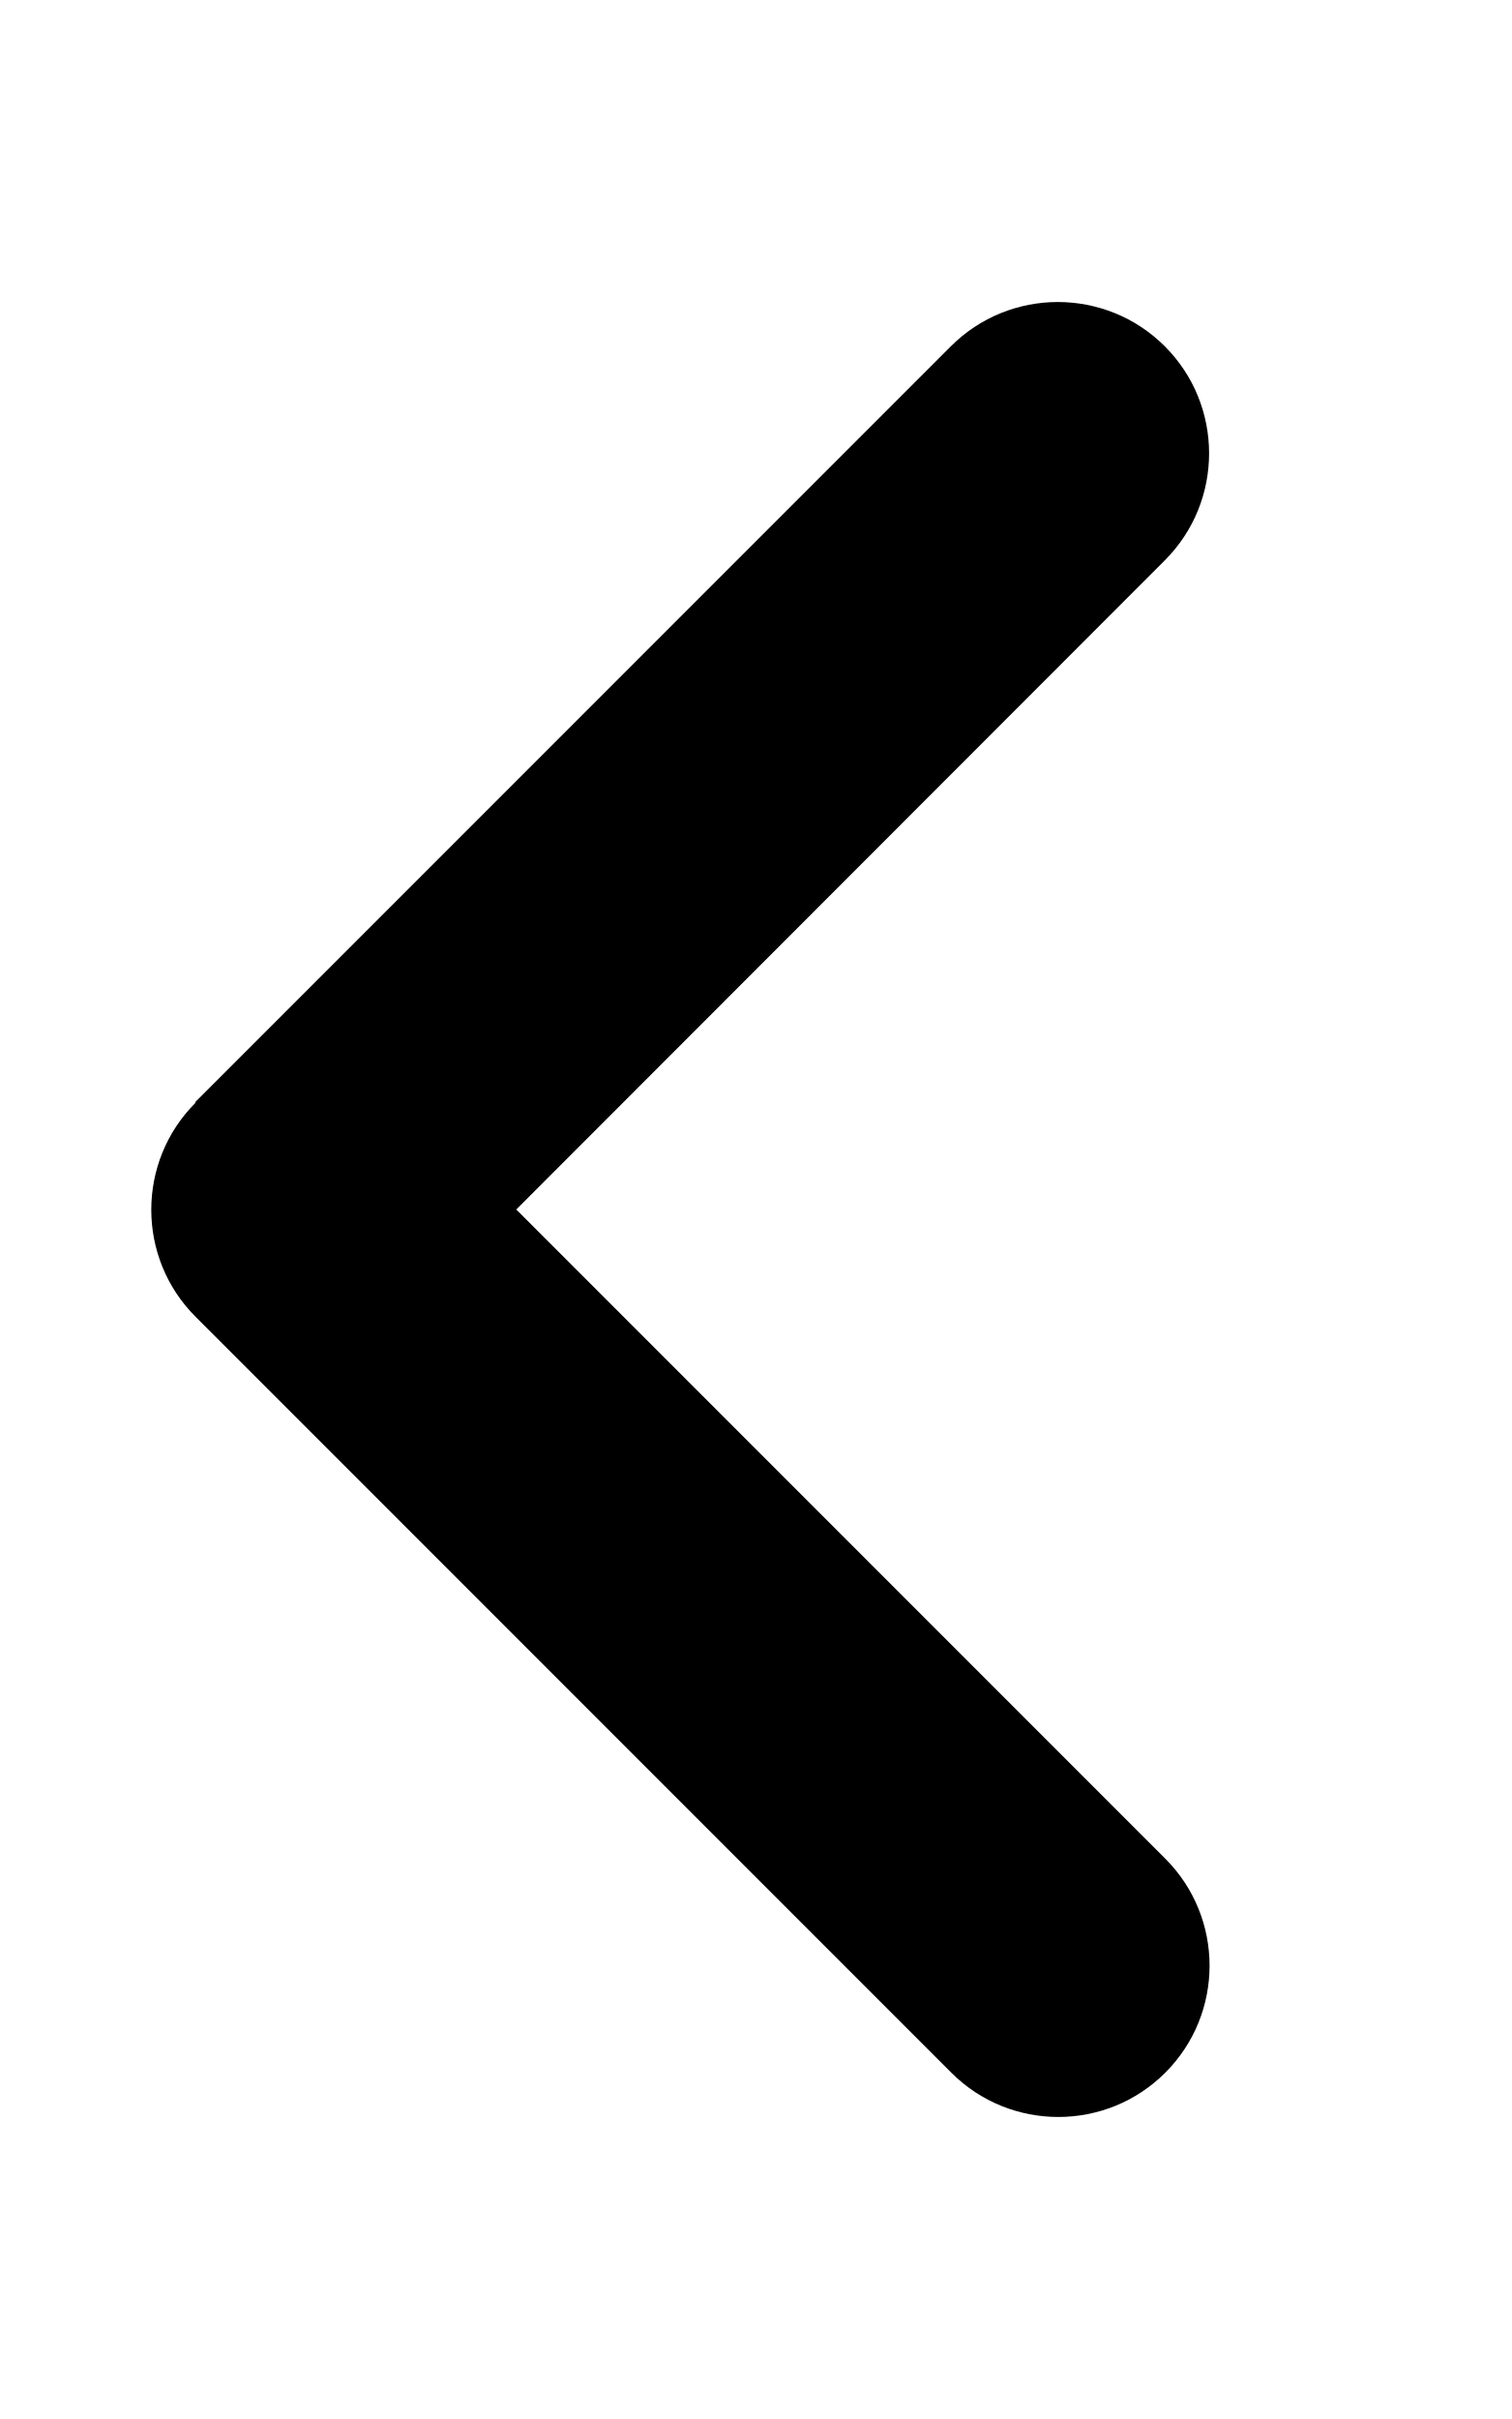
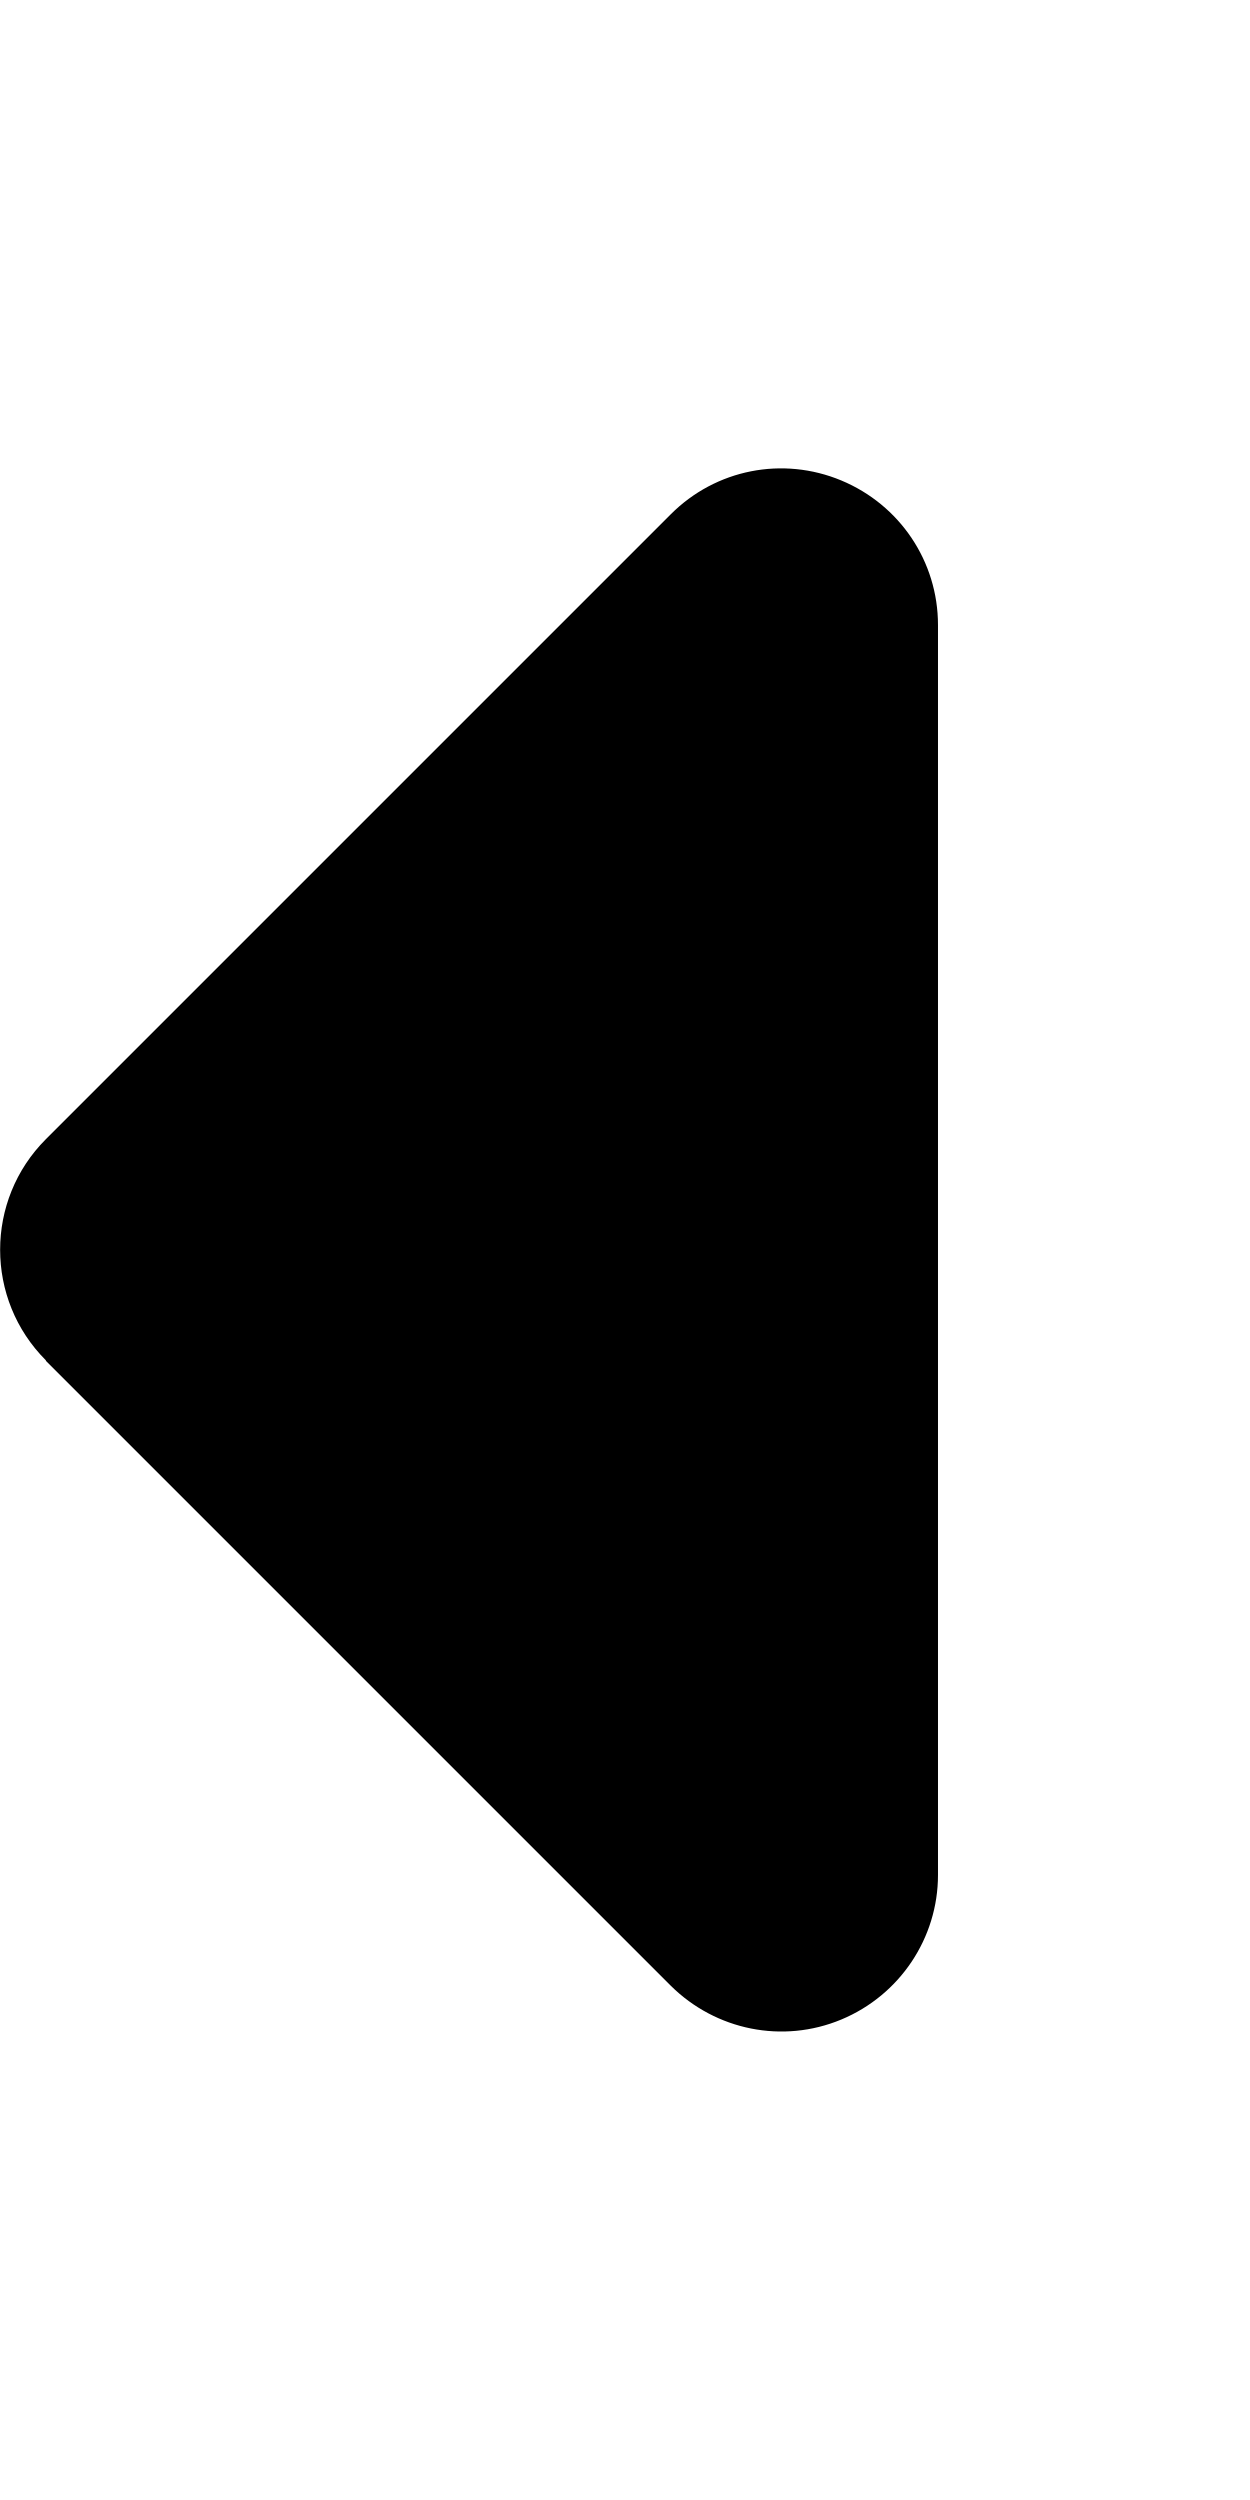
- <svg xmlns="http://www.w3.org/2000/svg" viewBox="0 0 320 512">
-   <path d="M41.4 233.4c-12.5 12.5-12.5 32.8 0 45.3l160 160c12.5 12.5 32.8 12.5 45.3 0s12.5-32.8 0-45.3L109.3 256 246.6 118.6c12.5-12.5 12.5-32.8 0-45.3s-32.8-12.5-45.3 0l-160 160z" />
+ <svg xmlns="http://www.w3.org/2000/svg" viewBox="0 0 256 512">
+   <path d="M9.4 278.6c-12.5-12.5-12.5-32.8 0-45.3l128-128c9.2-9.2 22.9-11.9 34.9-6.9s19.8 16.6 19.8 29.6l0 256c0 12.9-7.8 24.6-19.8 29.6s-25.7 2.2-34.9-6.9l-128-128z" />
</svg>
